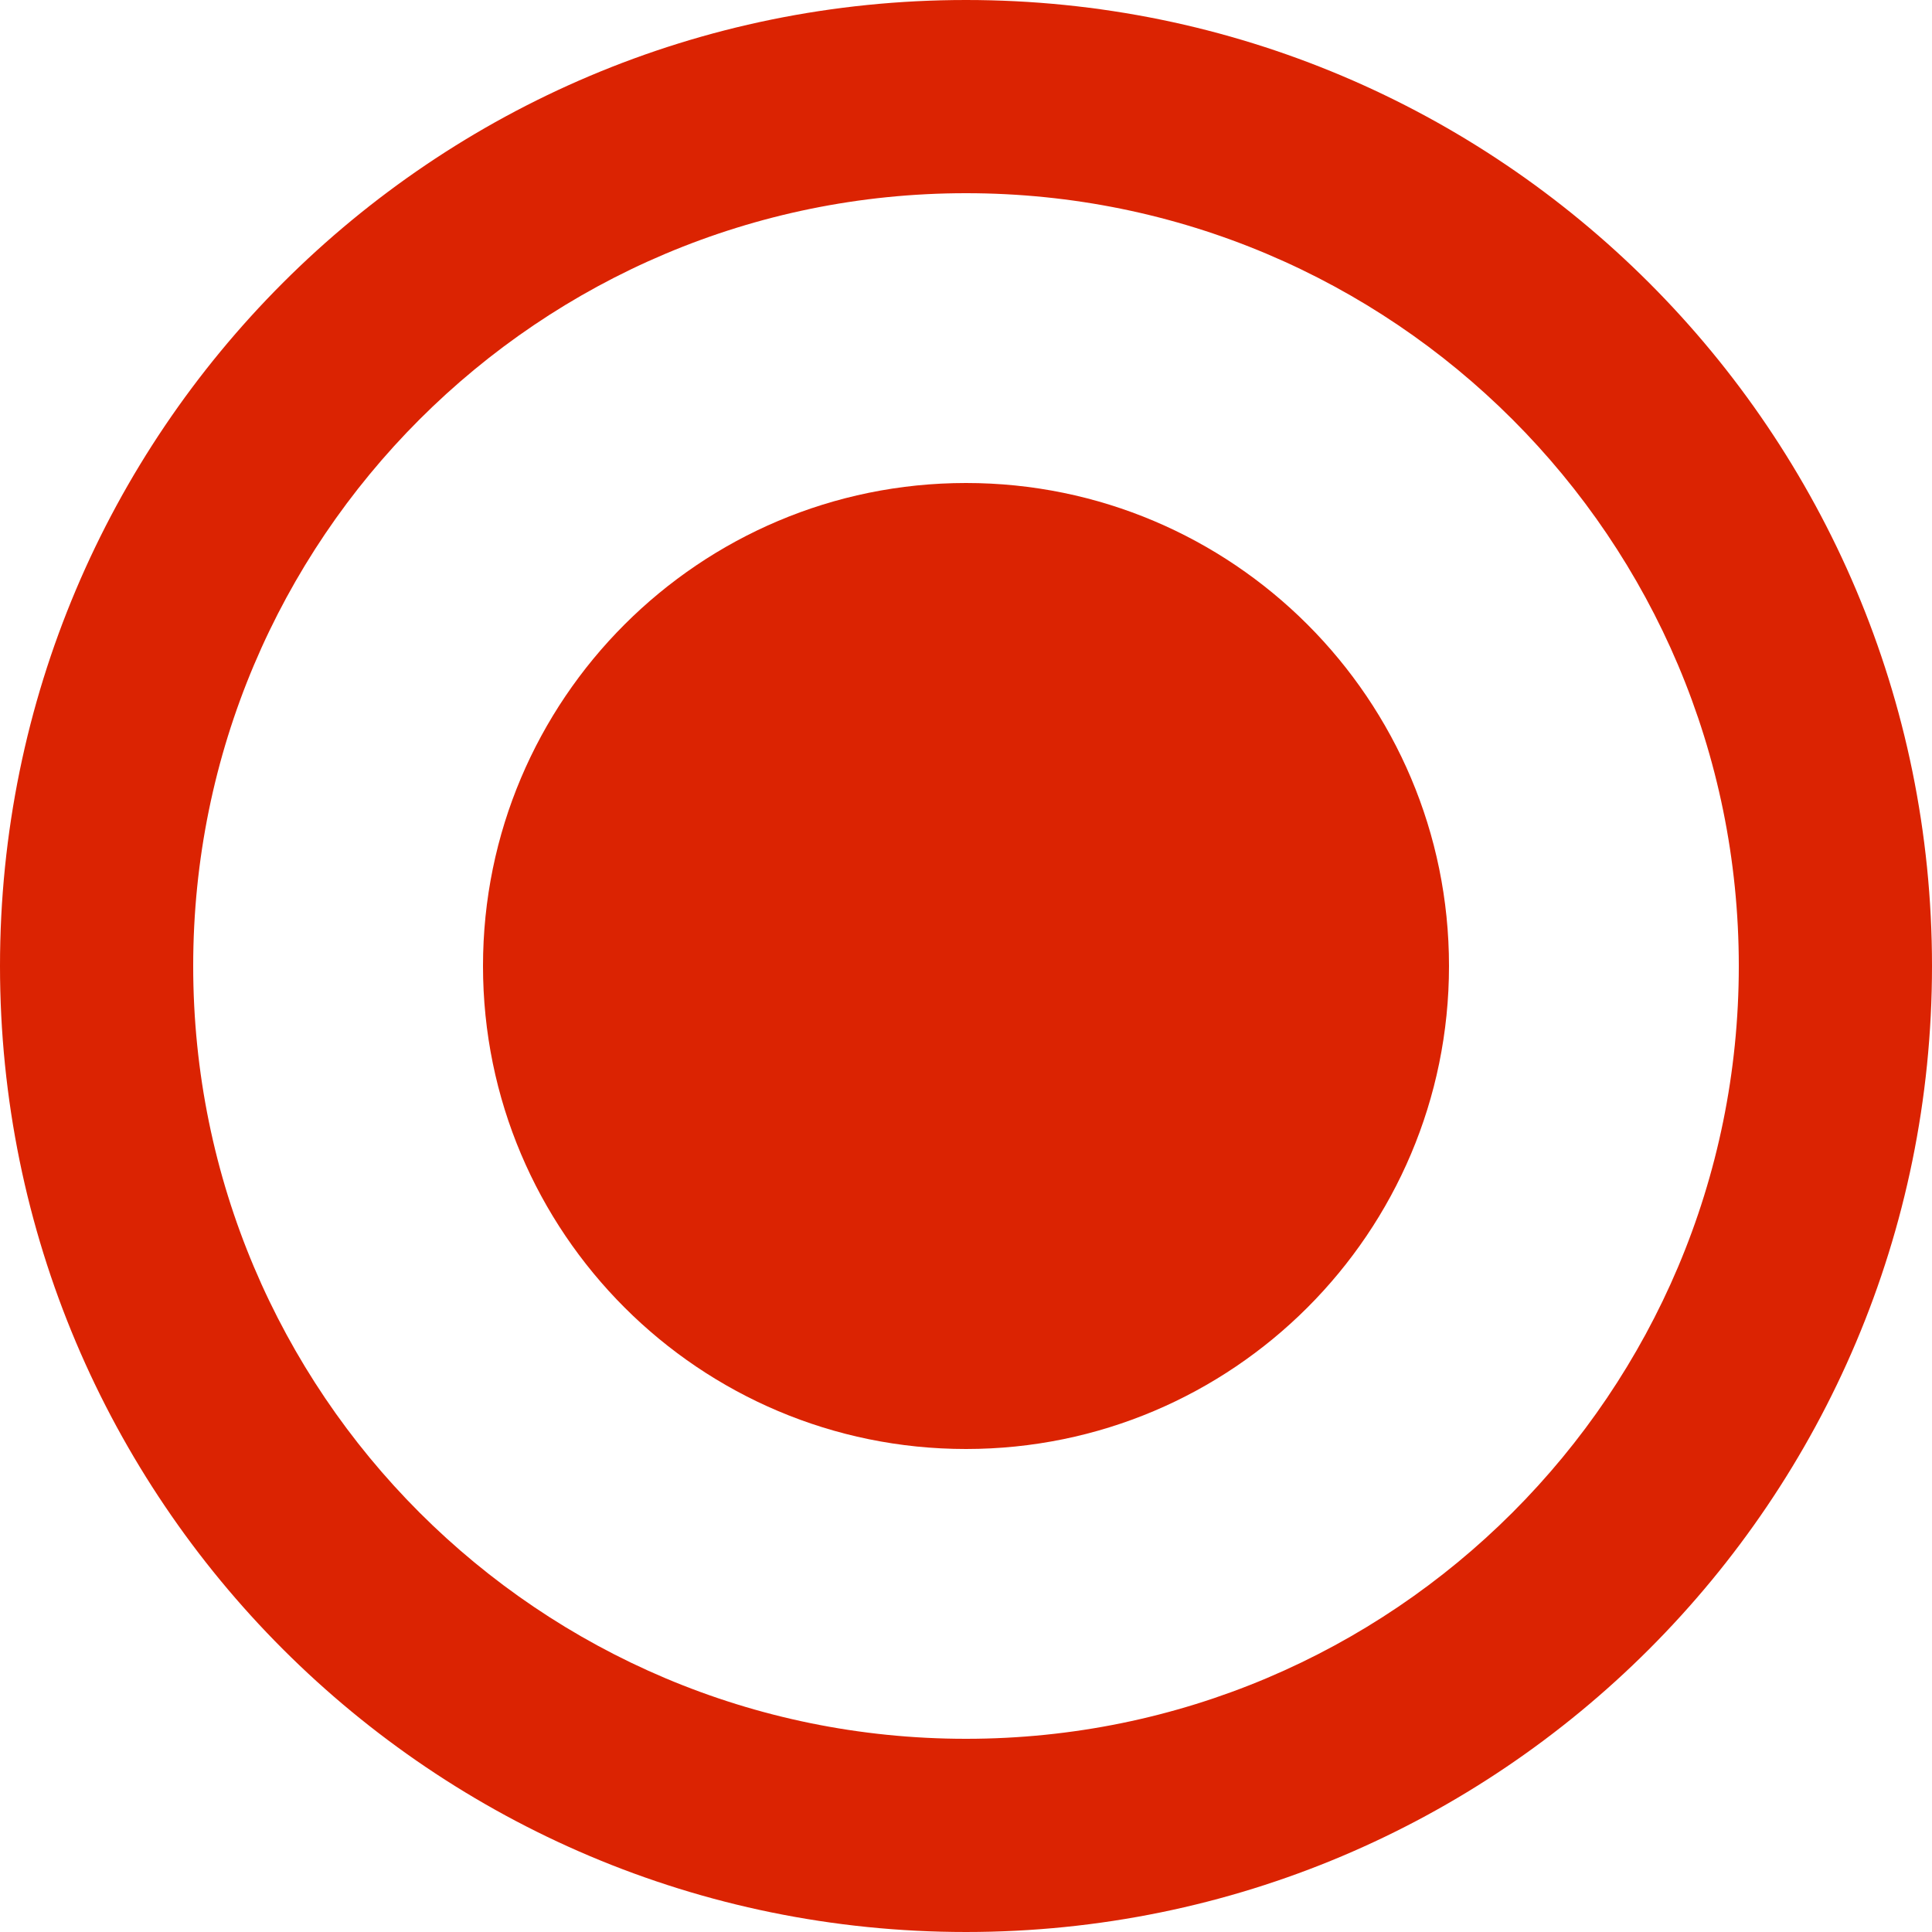
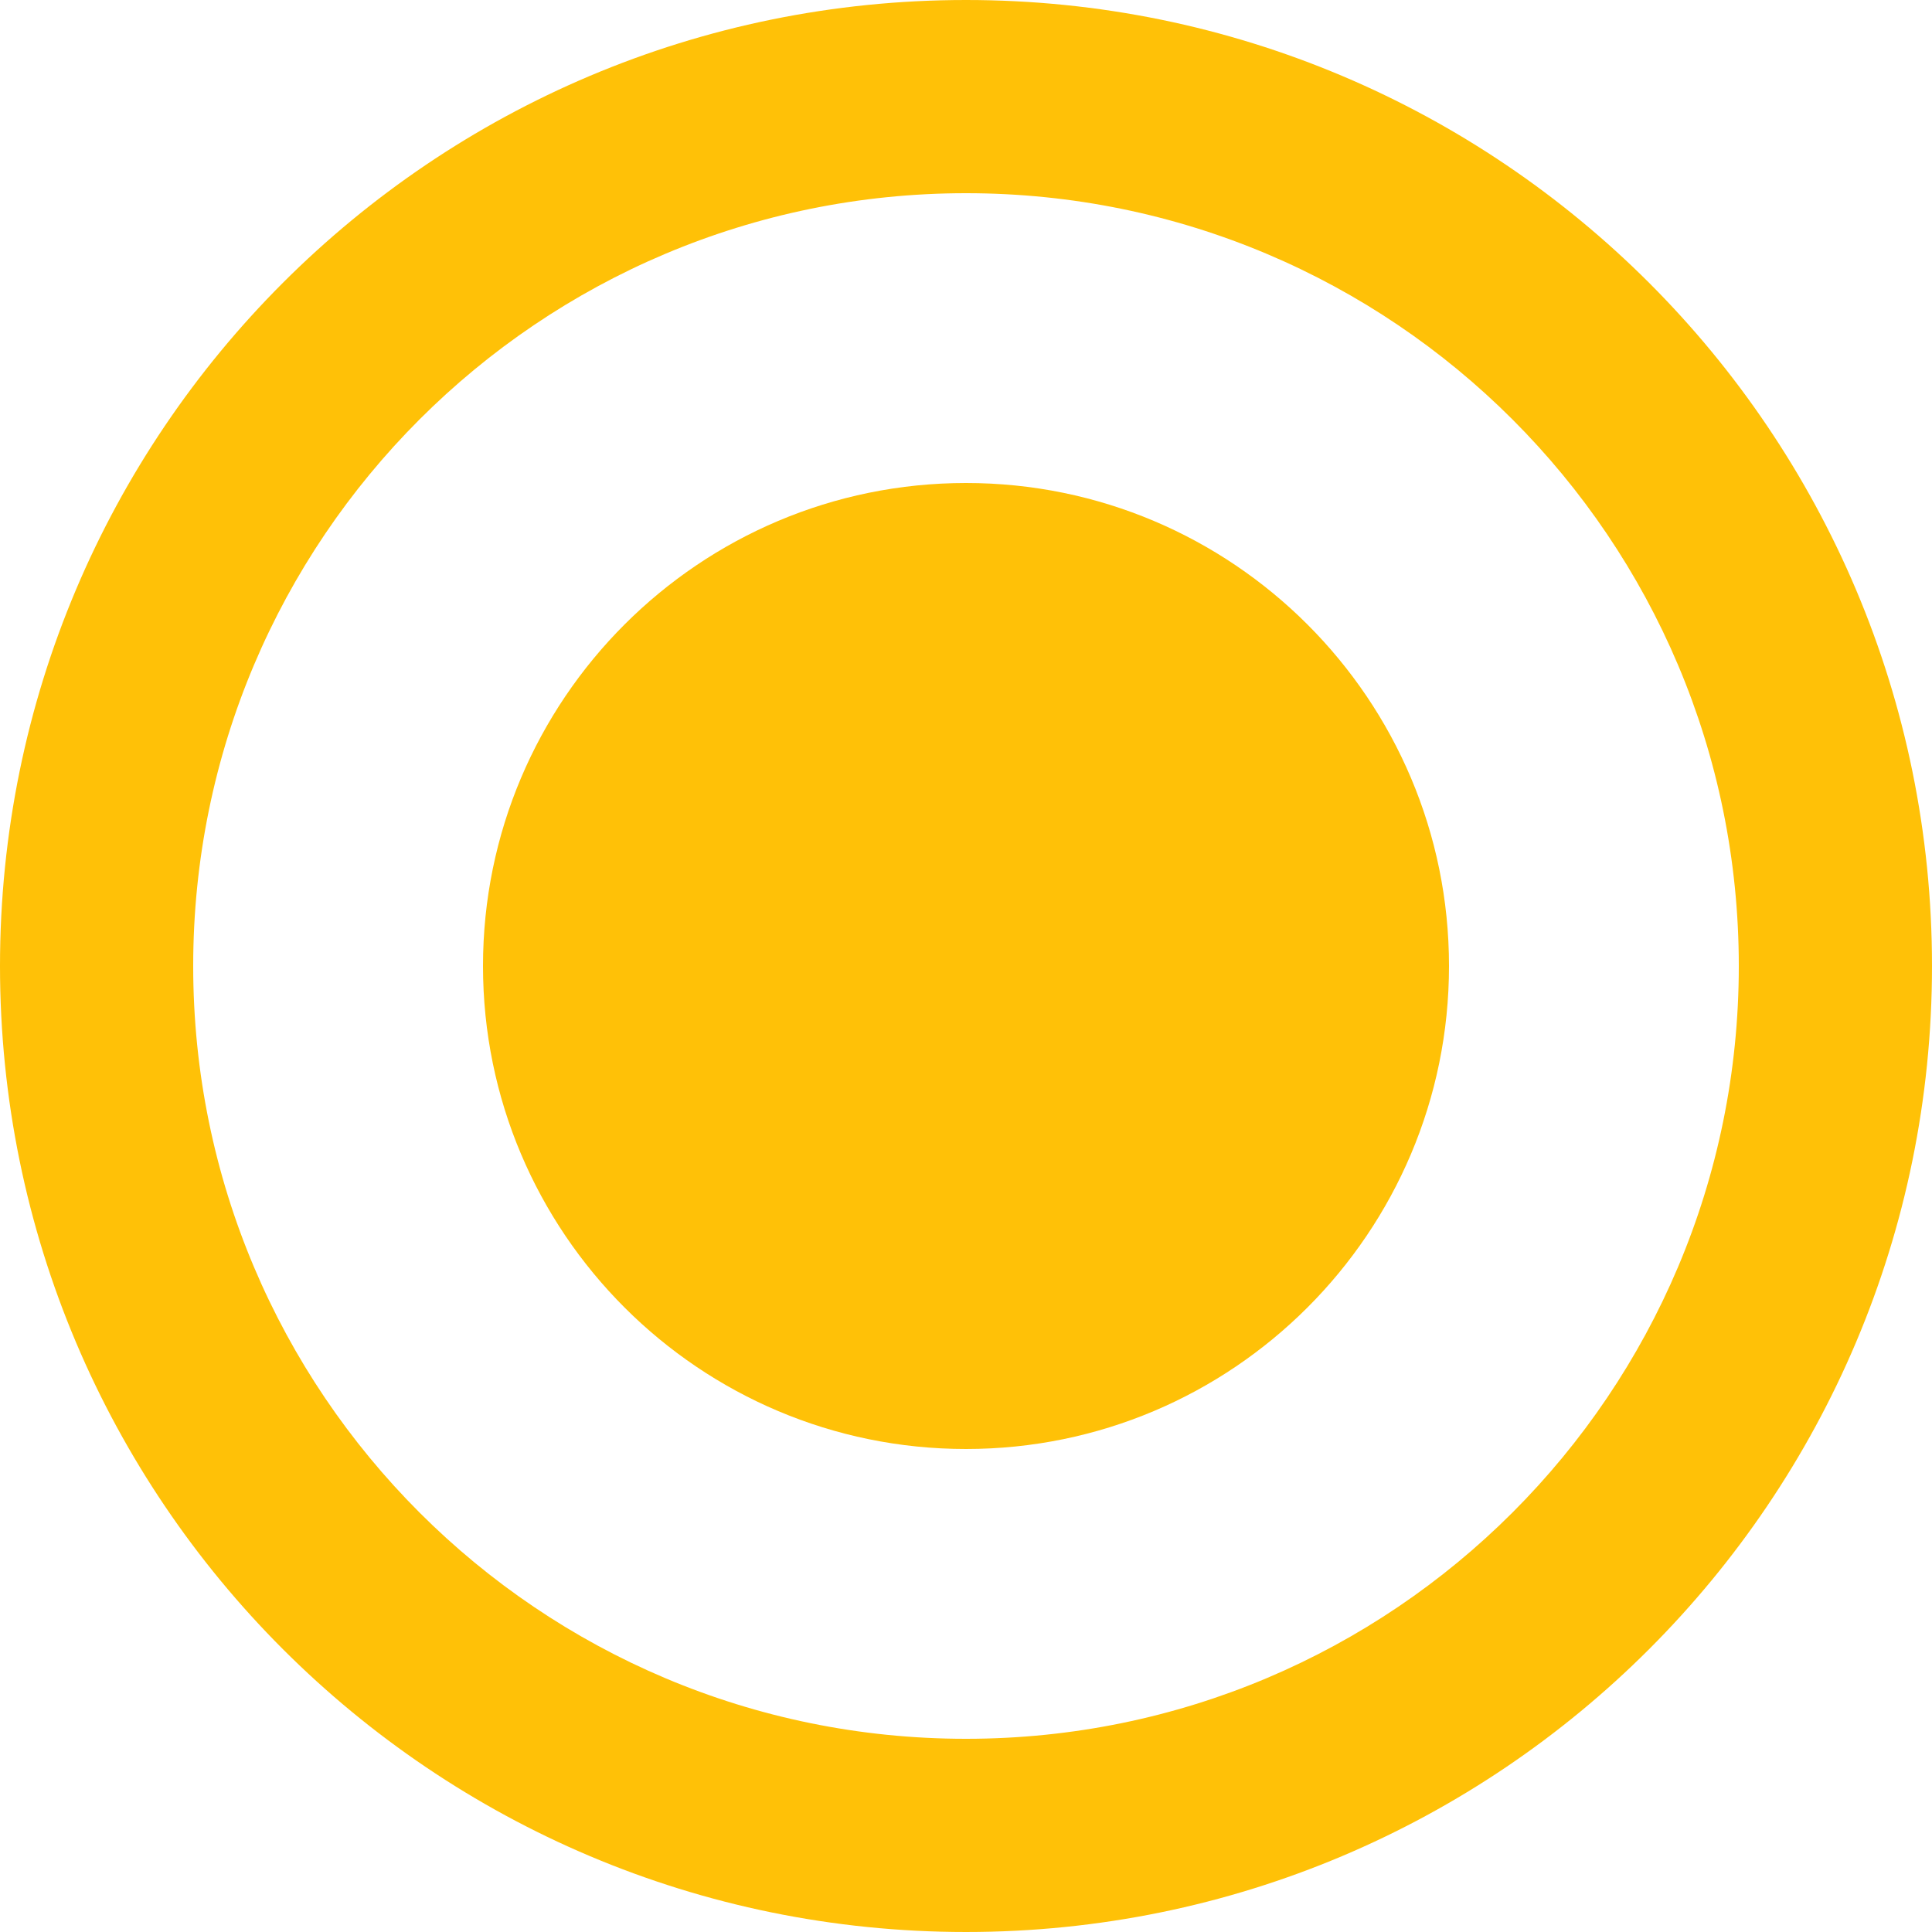
<svg xmlns="http://www.w3.org/2000/svg" version="1.1" width="512" height="512" x="0" y="0" viewBox="0 0 426.667 426.667" style="enable-background:new 0 0 512 512" xml:space="preserve" class="">
  <g>
-     <path d="M213.333 106.667c-58.88 0-106.667 47.787-106.667 106.667S154.453 320 213.333 320 320 272.213 320 213.333s-47.787-106.666-106.667-106.666z" fill="#db2302" opacity="1" data-original="#000000" class="" />
-     <path d="M213.333 0C95.467 0 0 95.467 0 213.333s95.467 213.333 213.333 213.333S426.667 331.2 426.667 213.333 331.2 0 213.333 0zm0 384c-94.293 0-170.667-76.373-170.667-170.667S119.04 42.667 213.333 42.667 384 119.04 384 213.333 307.627 384 213.333 384z" fill="#db2302" opacity="1" data-original="#000000" class="" />
+     <path d="M213.333 106.667c-58.88 0-106.667 47.787-106.667 106.667S154.453 320 213.333 320 320 272.213 320 213.333s-47.787-106.666-106.667-106.666z" fill="#ffc107" opacity="1" data-original="#000000" class="" />
+     <path d="M213.333 0C95.467 0 0 95.467 0 213.333s95.467 213.333 213.333 213.333S426.667 331.2 426.667 213.333 331.2 0 213.333 0zm0 384c-94.293 0-170.667-76.373-170.667-170.667S119.04 42.667 213.333 42.667 384 119.04 384 213.333 307.627 384 213.333 384z" fill="#ffc107" opacity="1" data-original="#000000" class="" />
  </g>
</svg>
